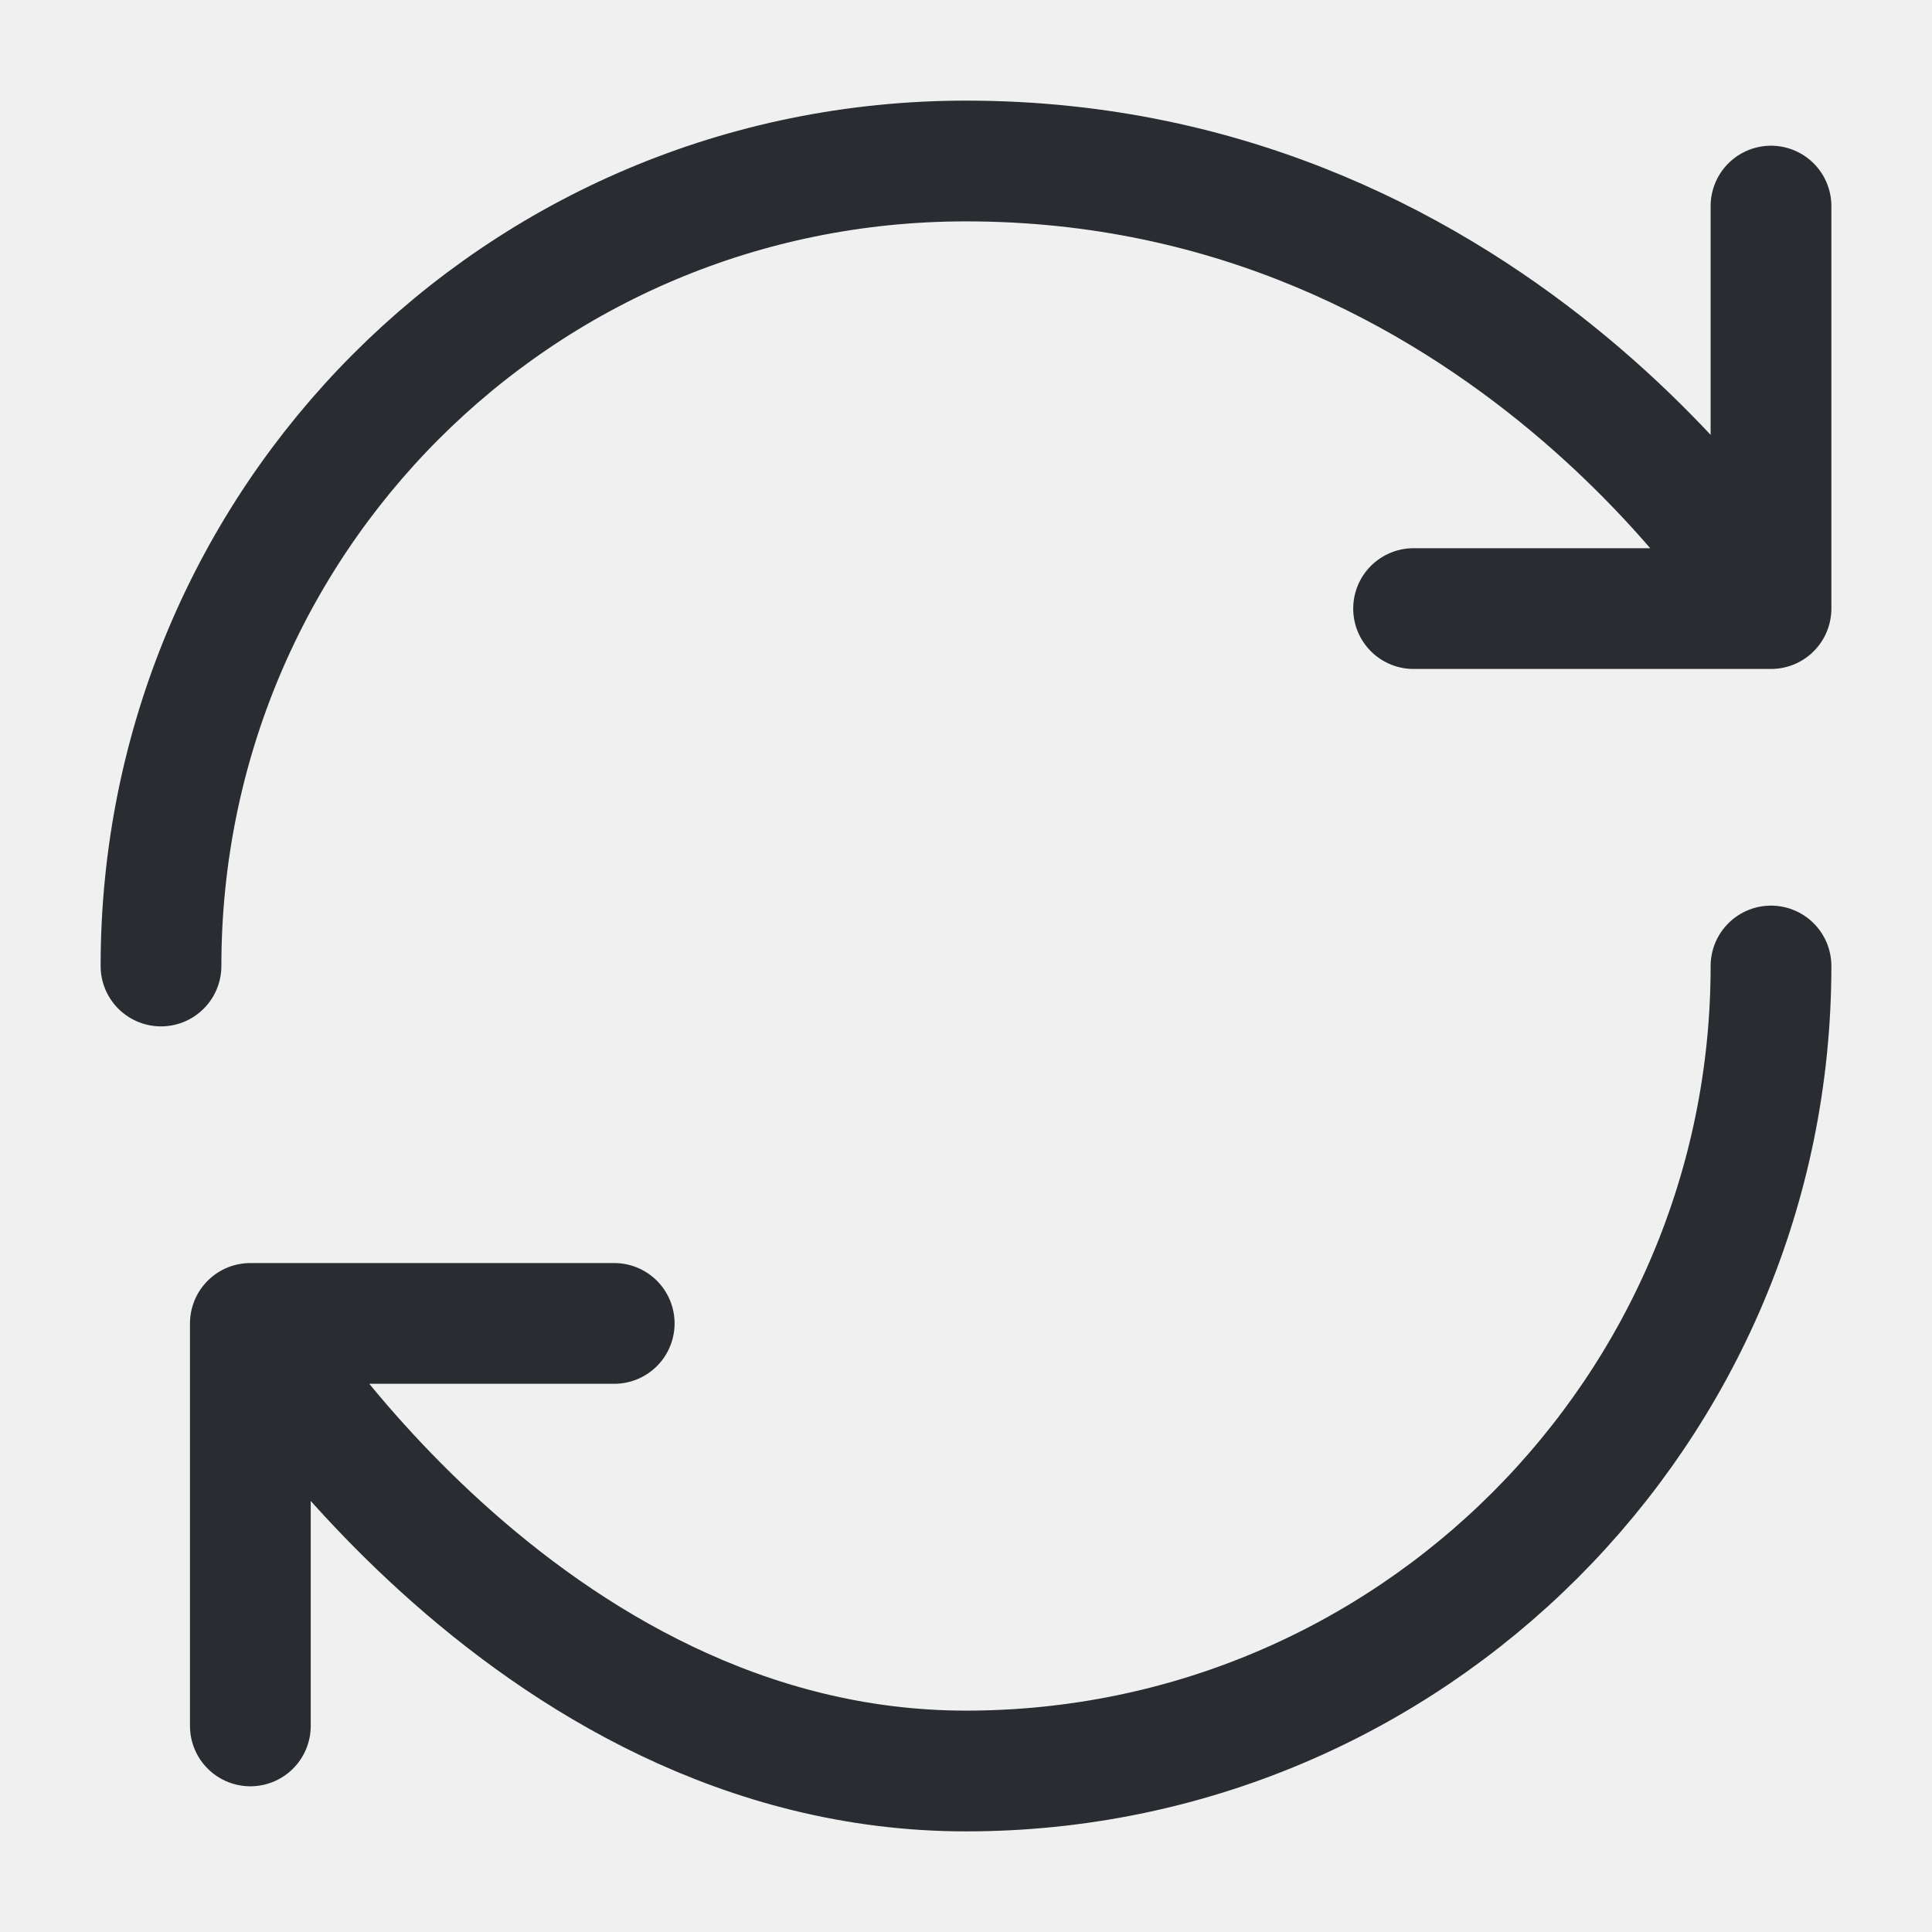
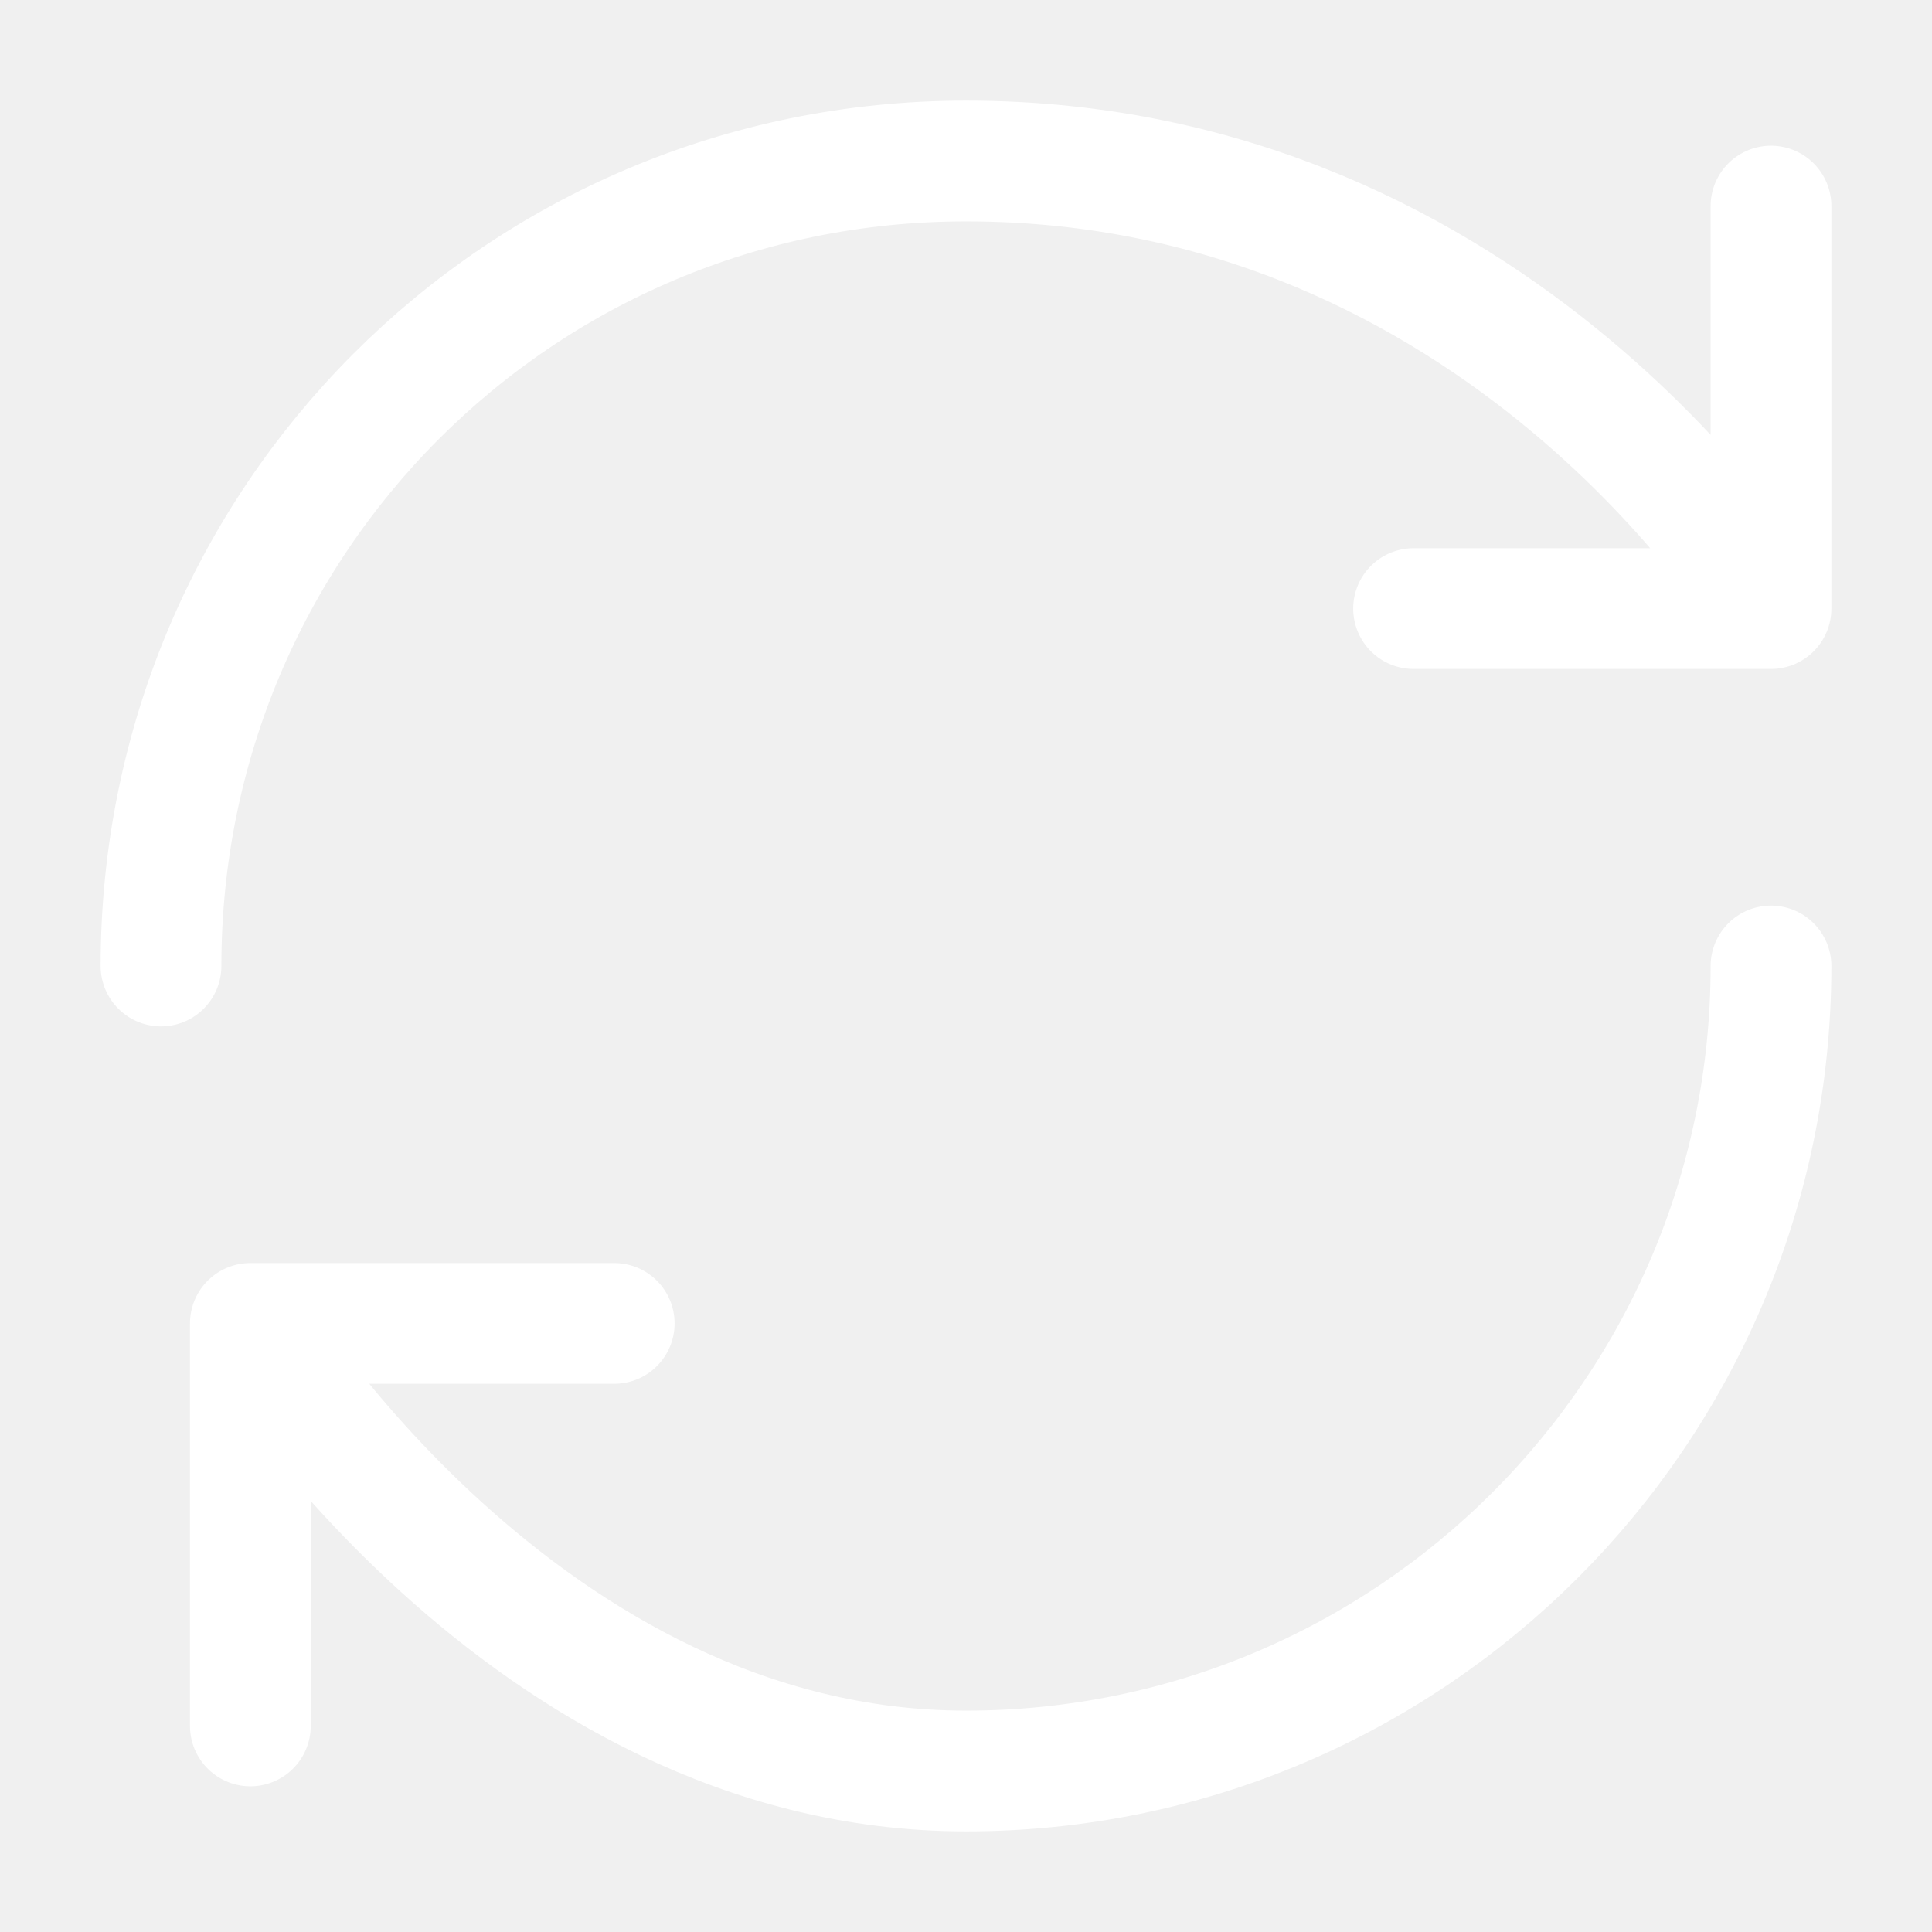
<svg xmlns="http://www.w3.org/2000/svg" width="24" height="24" viewBox="0 0 24 24" fill="none">
-   <path d="M22 12C22 17.52 17.52 22 12 22C6.48 22 3.11 16.44 3.11 16.44M3.11 16.44H7.63M3.11 16.44V21.44M2 12C2 6.48 6.44 2 12 2C18.67 2 22 7.56 22 7.56M22 7.56V2.56M22 7.56H17.56" stroke="#292D32" stroke-width="1.5" stroke-linecap="round" stroke-linejoin="round" />
+   <path d="M22 12C22 17.52 17.52 22 12 22C6.48 22 3.11 16.44 3.11 16.44M3.11 16.44H7.63M3.11 16.44V21.44M2 12C2 6.48 6.44 2 12 2C18.67 2 22 7.56 22 7.56M22 7.56V2.56M22 7.56H17.56" stroke="white" stroke-width="1.5" stroke-linecap="round" stroke-linejoin="round" />
</svg>
